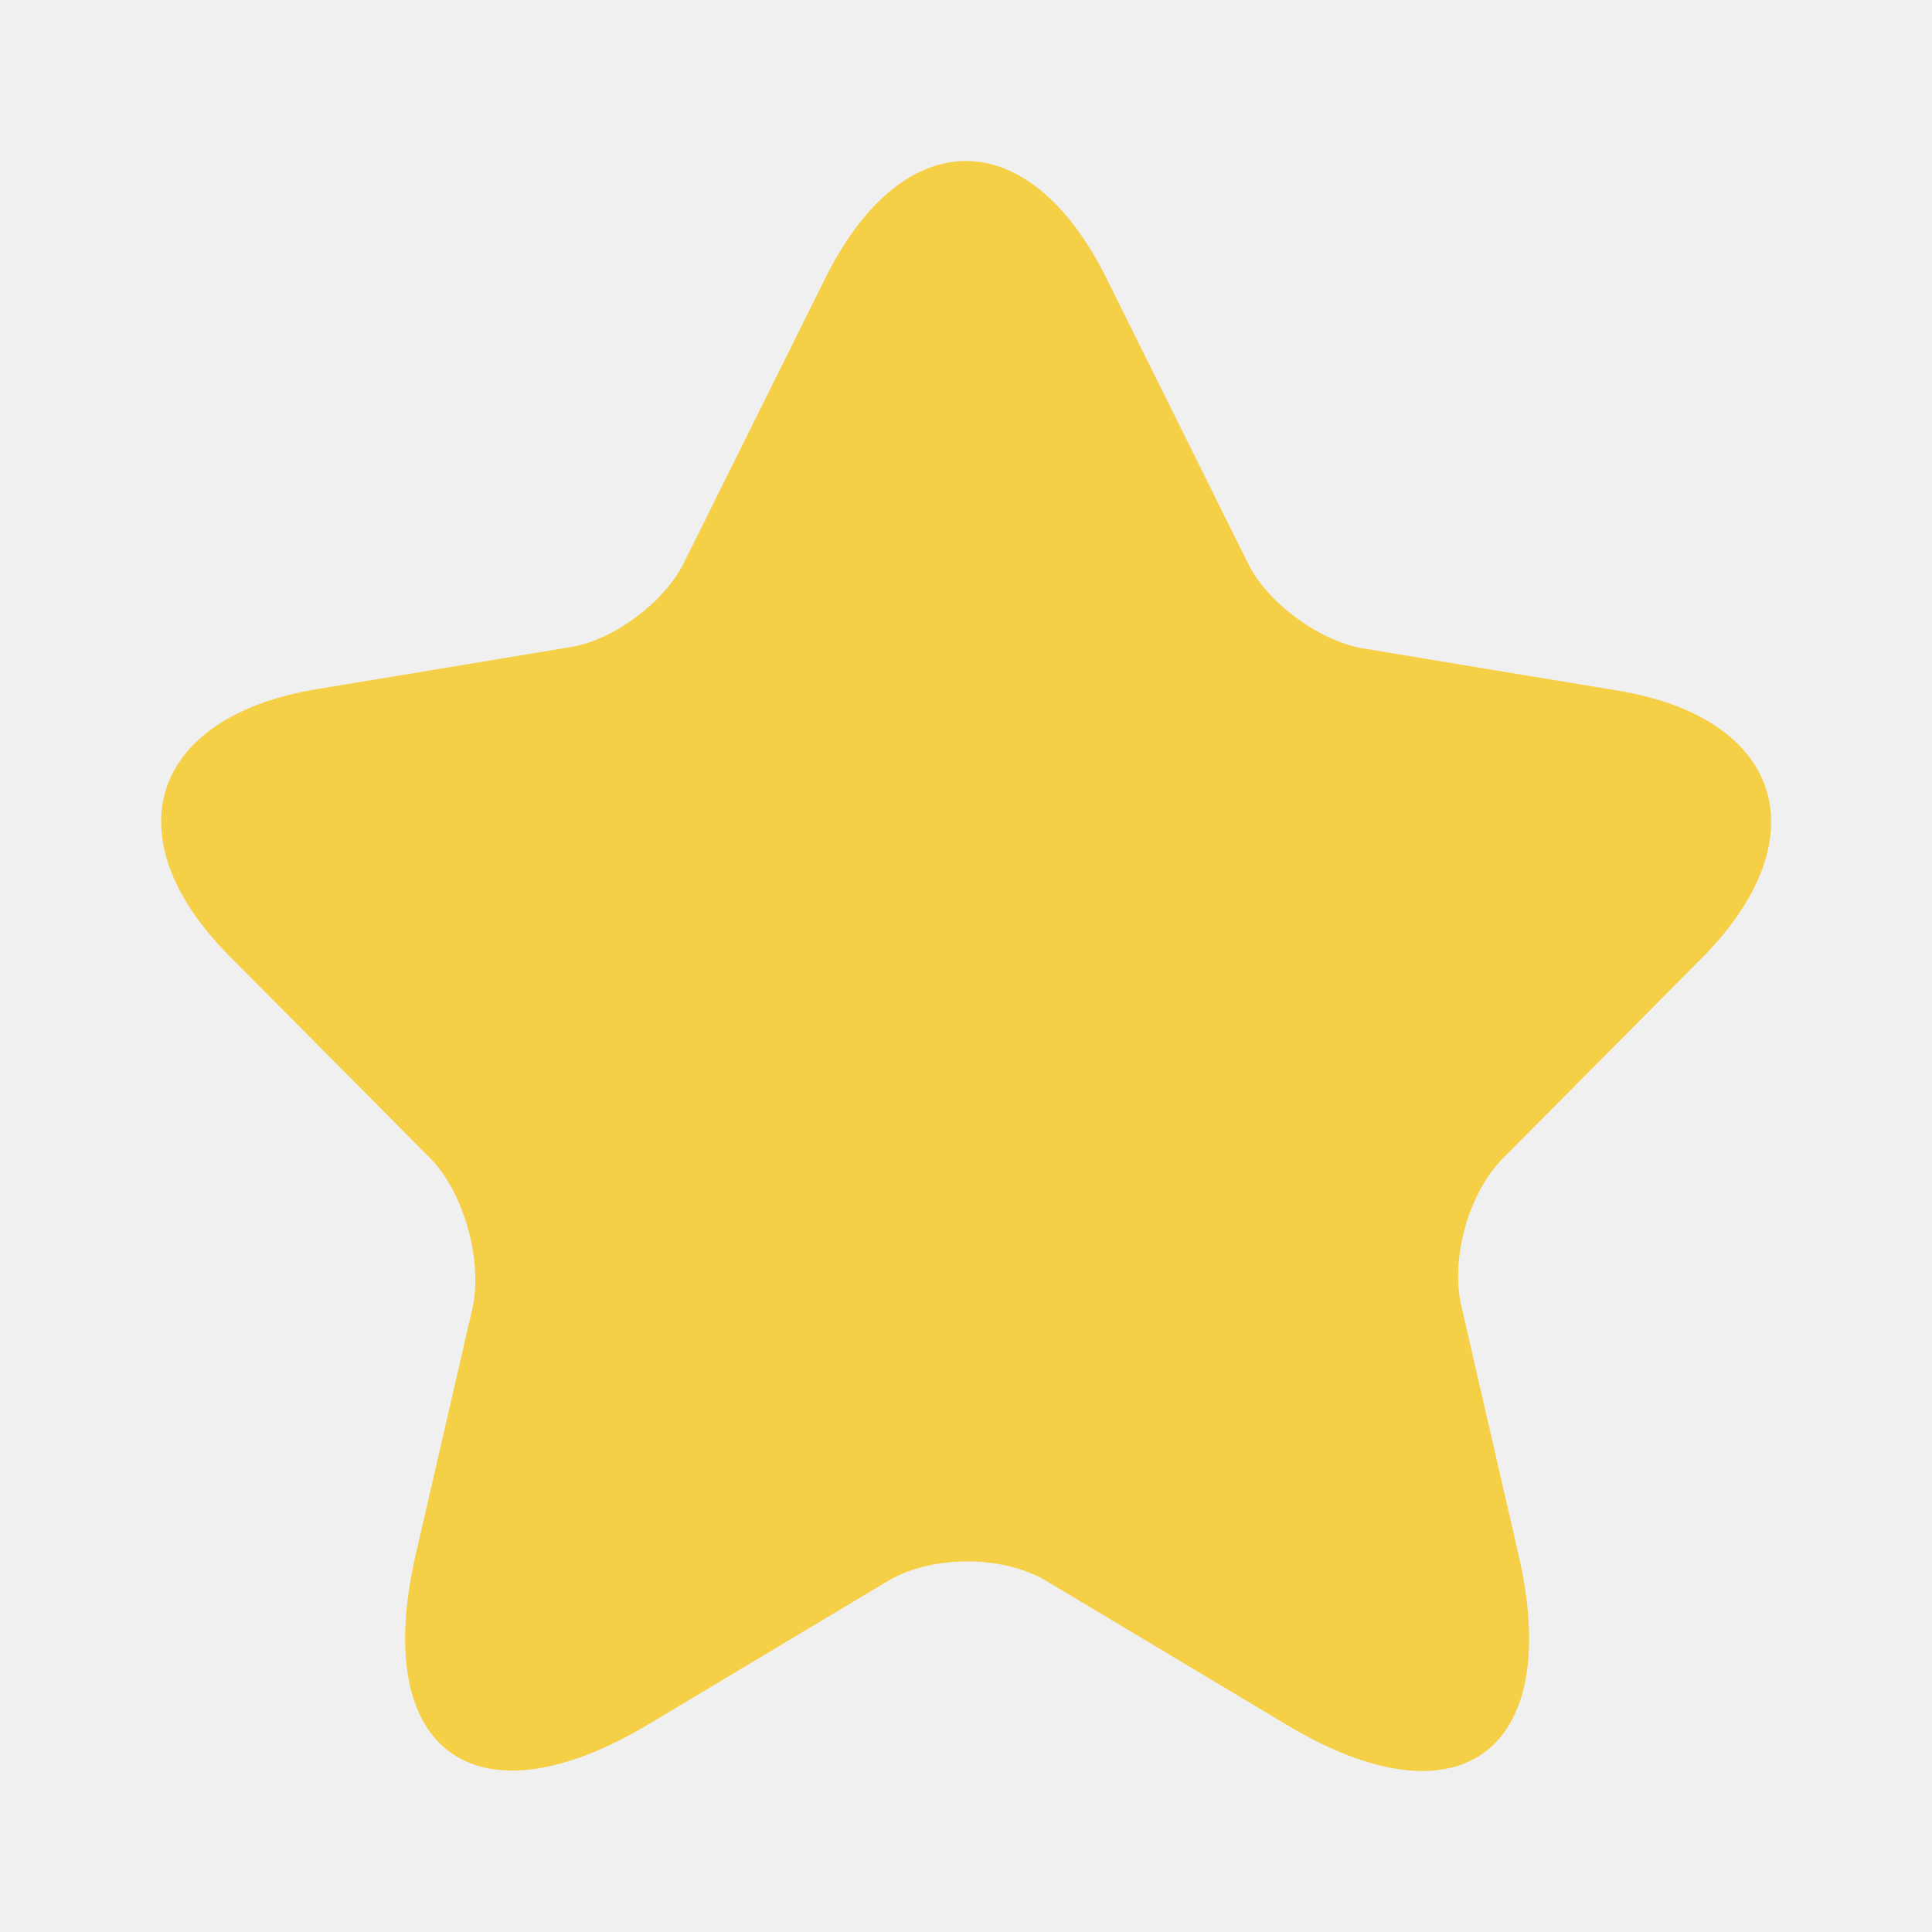
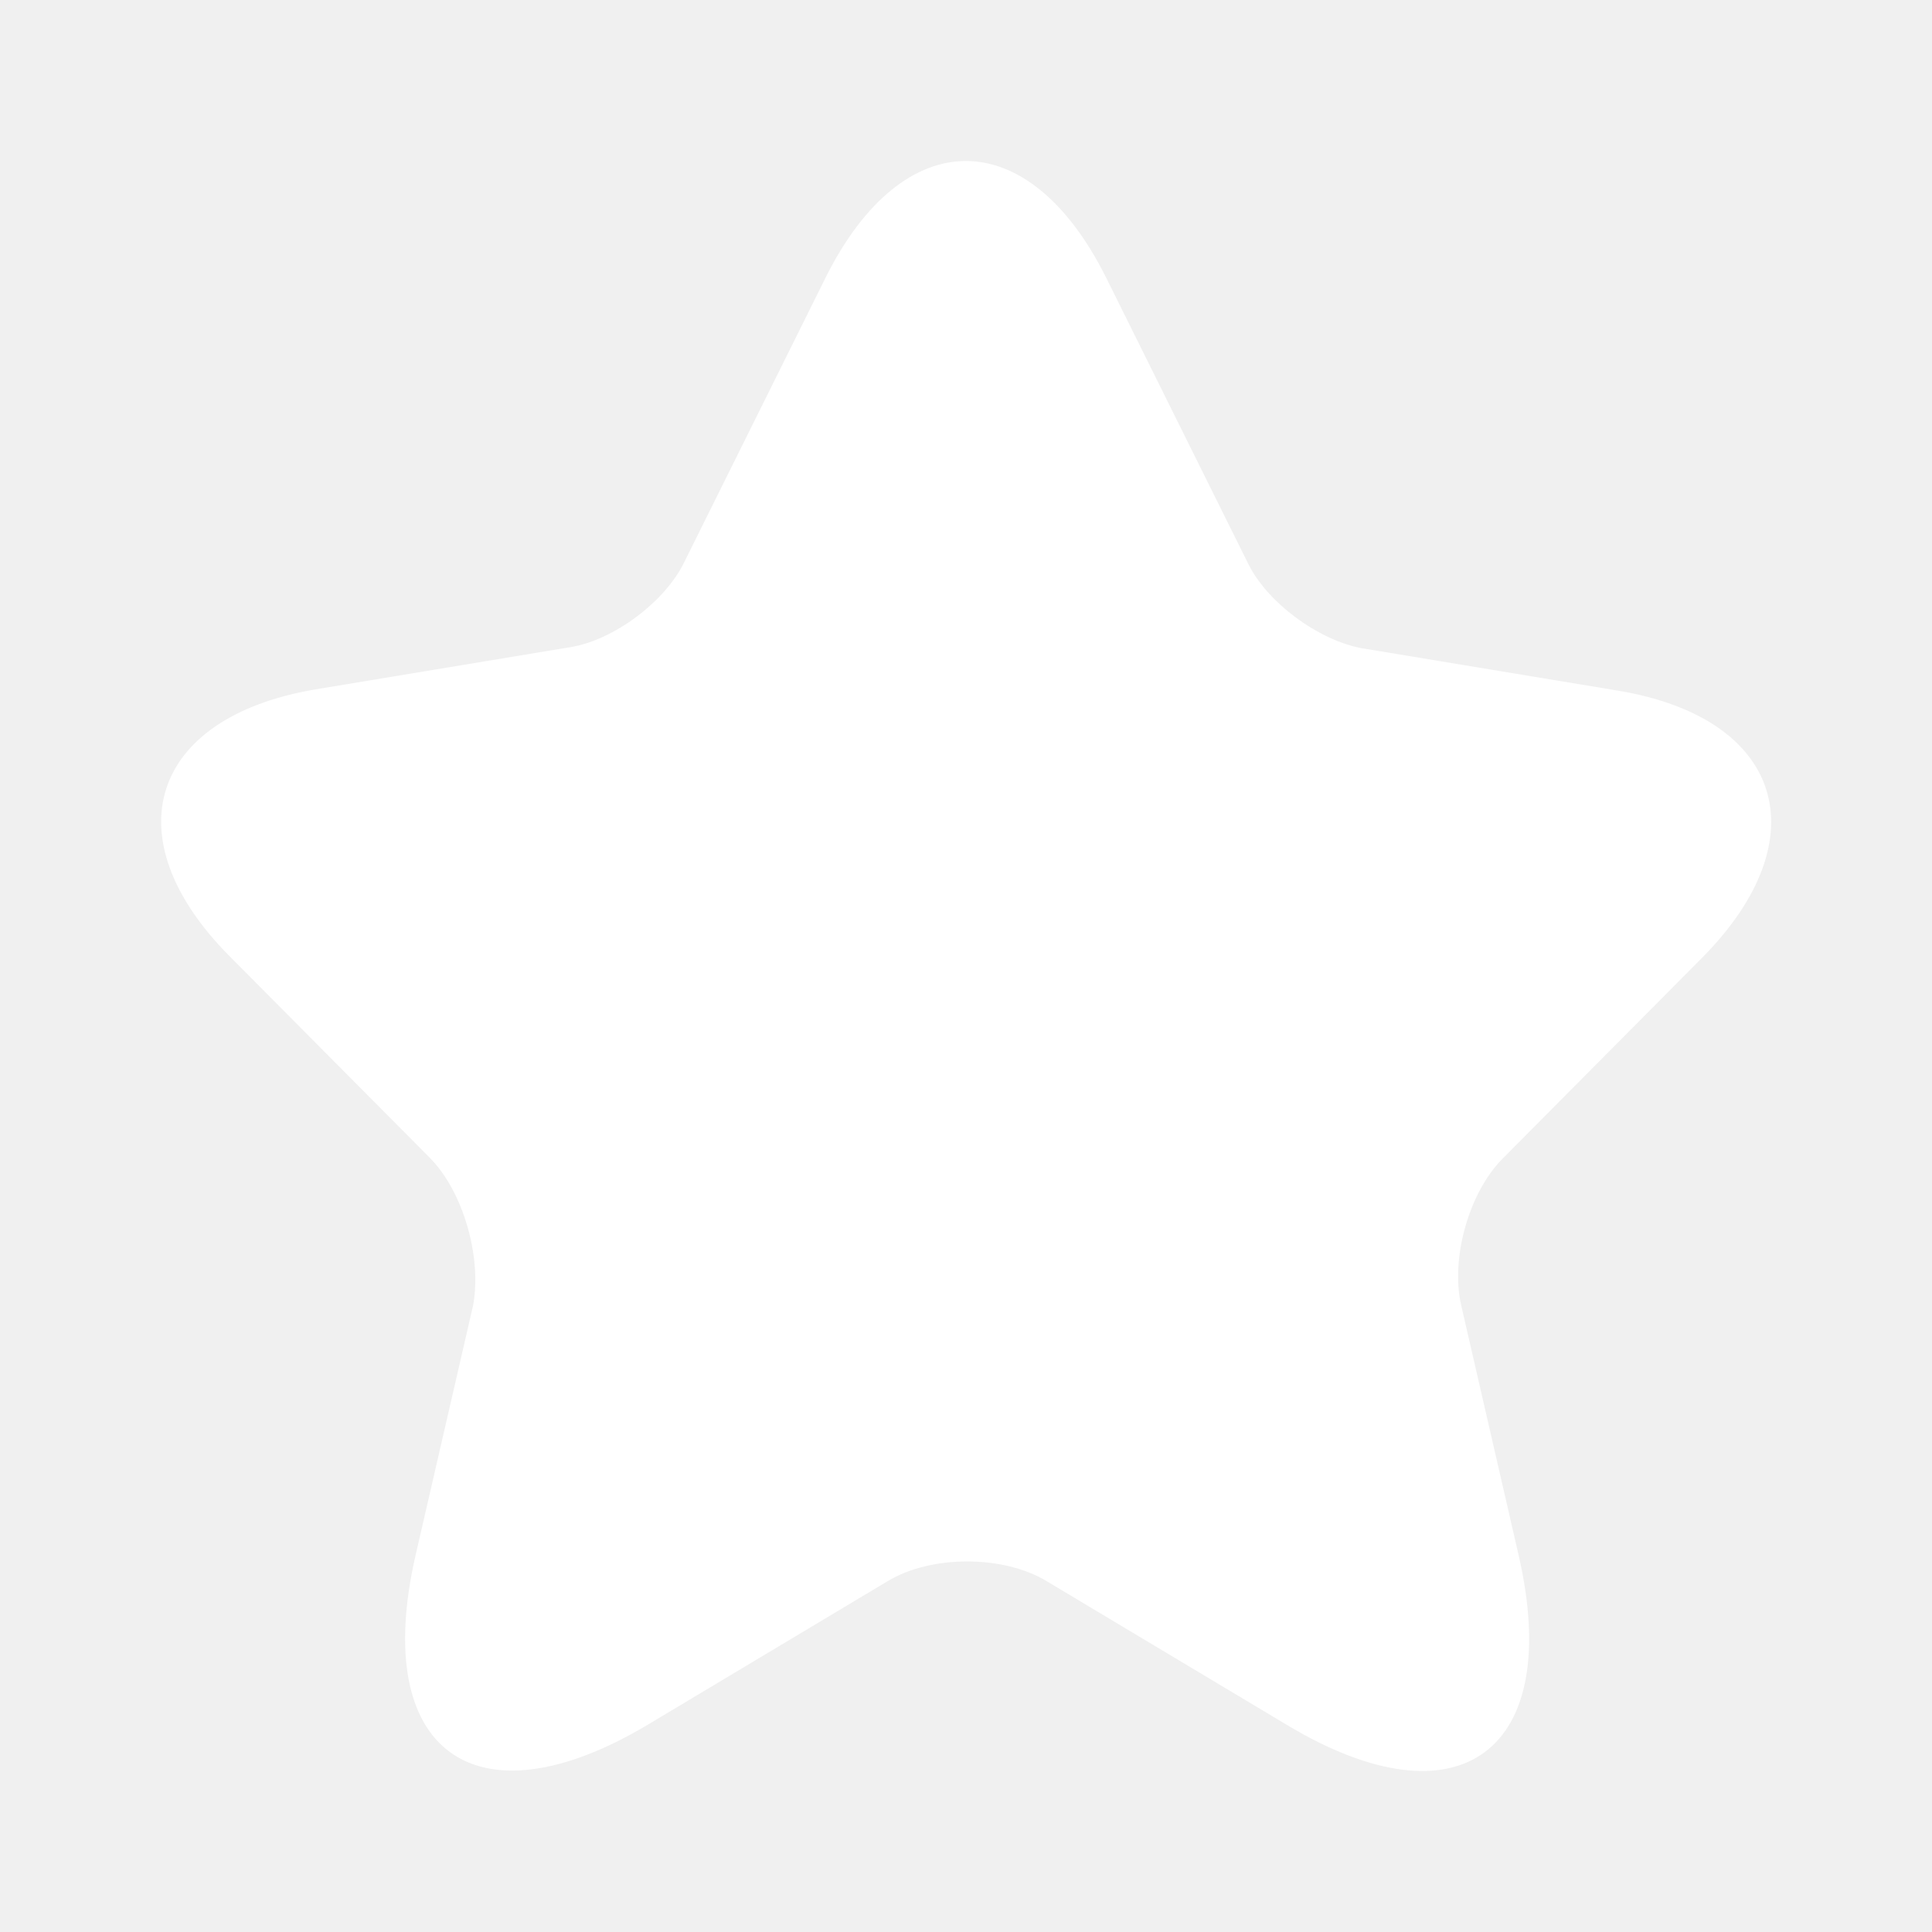
<svg xmlns="http://www.w3.org/2000/svg" width="20" height="20" viewBox="0 0 20 20" fill="none">
-   <path d="M11.449 2.871L12.918 5.829C13.116 6.238 13.647 6.626 14.095 6.71L16.752 7.15C18.45 7.433 18.846 8.671 17.627 9.908L15.554 11.995C15.21 12.341 15.012 13.023 15.127 13.516L15.72 16.096C16.189 18.13 15.106 18.927 13.325 17.858L10.835 16.368C10.387 16.096 9.637 16.096 9.189 16.368L6.699 17.858C4.918 18.917 3.834 18.13 4.303 16.096L4.897 13.516C4.991 13.012 4.793 12.331 4.449 11.985L2.376 9.898C1.157 8.671 1.553 7.433 3.251 7.139L5.907 6.699C6.355 6.626 6.887 6.227 7.084 5.818L8.553 2.861C9.355 1.267 10.647 1.267 11.449 2.871Z" fill="#F5CF46" />
+   <path d="M11.449 2.871L12.918 5.829C13.116 6.238 13.647 6.626 14.095 6.71L16.752 7.15C18.45 7.433 18.846 8.671 17.627 9.908L15.554 11.995C15.21 12.341 15.012 13.023 15.127 13.516L15.72 16.096C16.189 18.13 15.106 18.927 13.325 17.858L10.835 16.368C10.387 16.096 9.637 16.096 9.189 16.368L6.699 17.858C4.918 18.917 3.834 18.13 4.303 16.096L4.897 13.516C4.991 13.012 4.793 12.331 4.449 11.985L2.376 9.898C1.157 8.671 1.553 7.433 3.251 7.139L5.907 6.699C6.355 6.626 6.887 6.227 7.084 5.818L8.553 2.861C9.355 1.267 10.647 1.267 11.449 2.871Z" fill="white" />
</svg>
